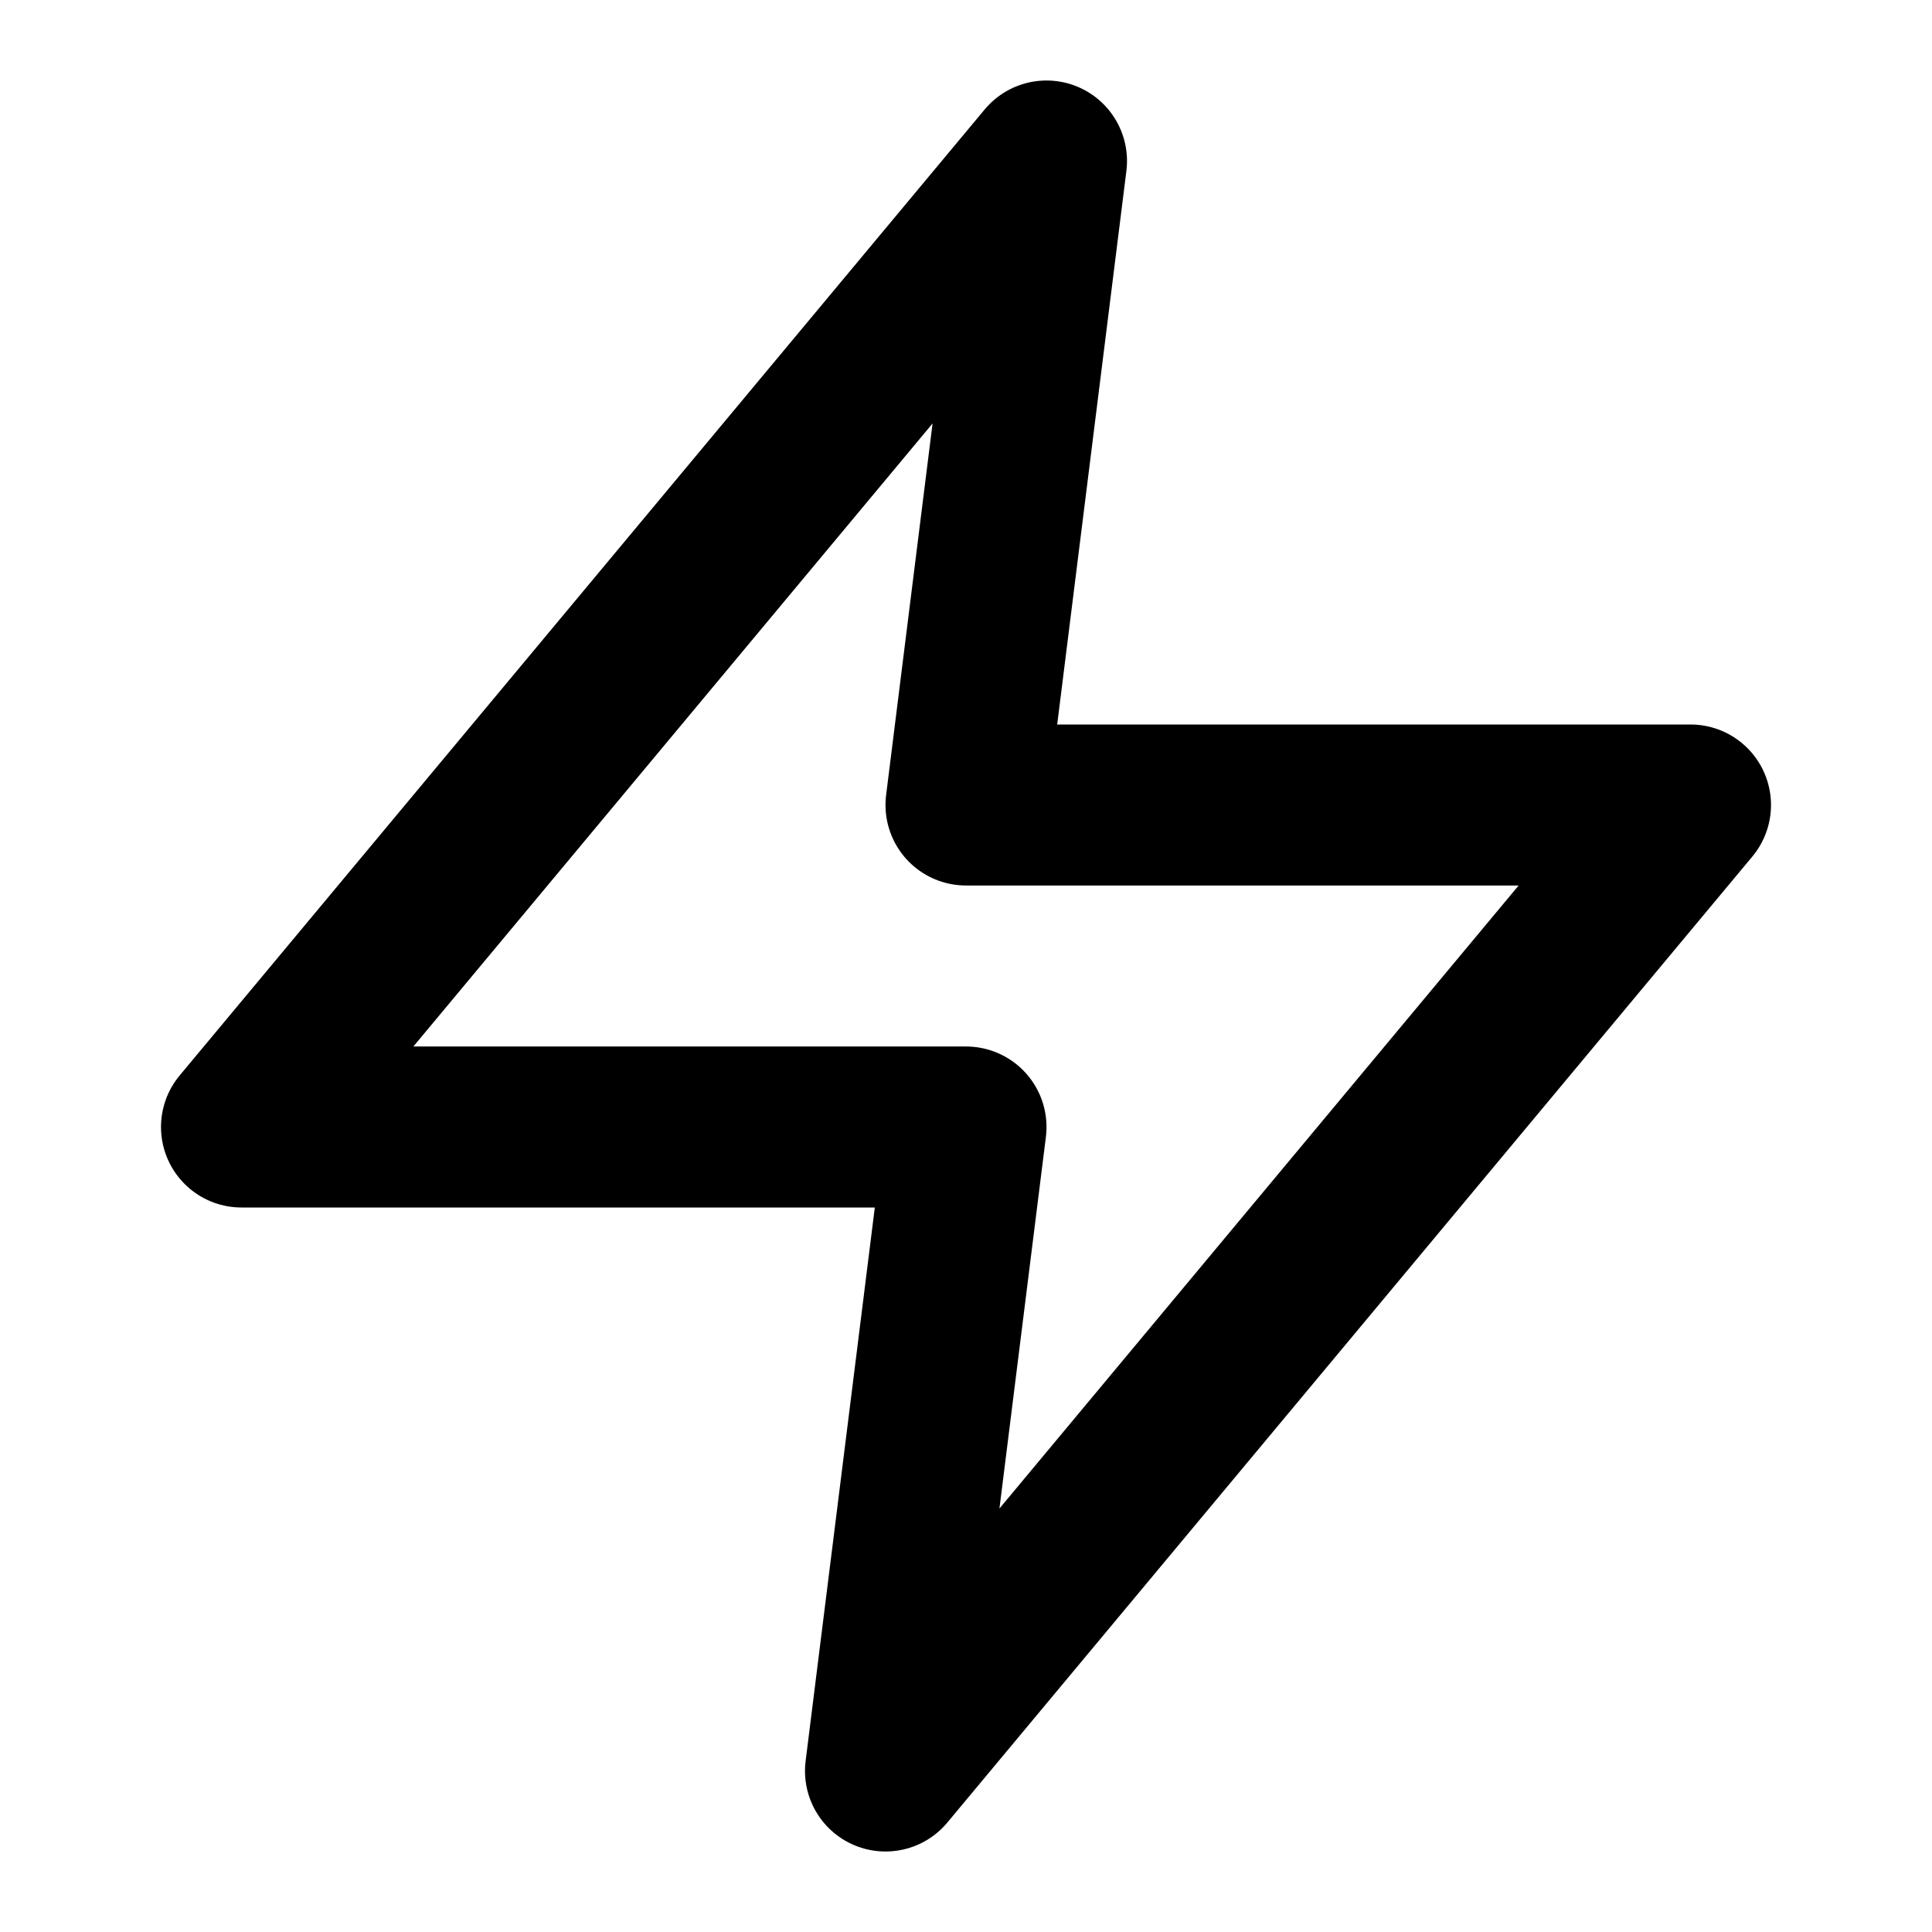
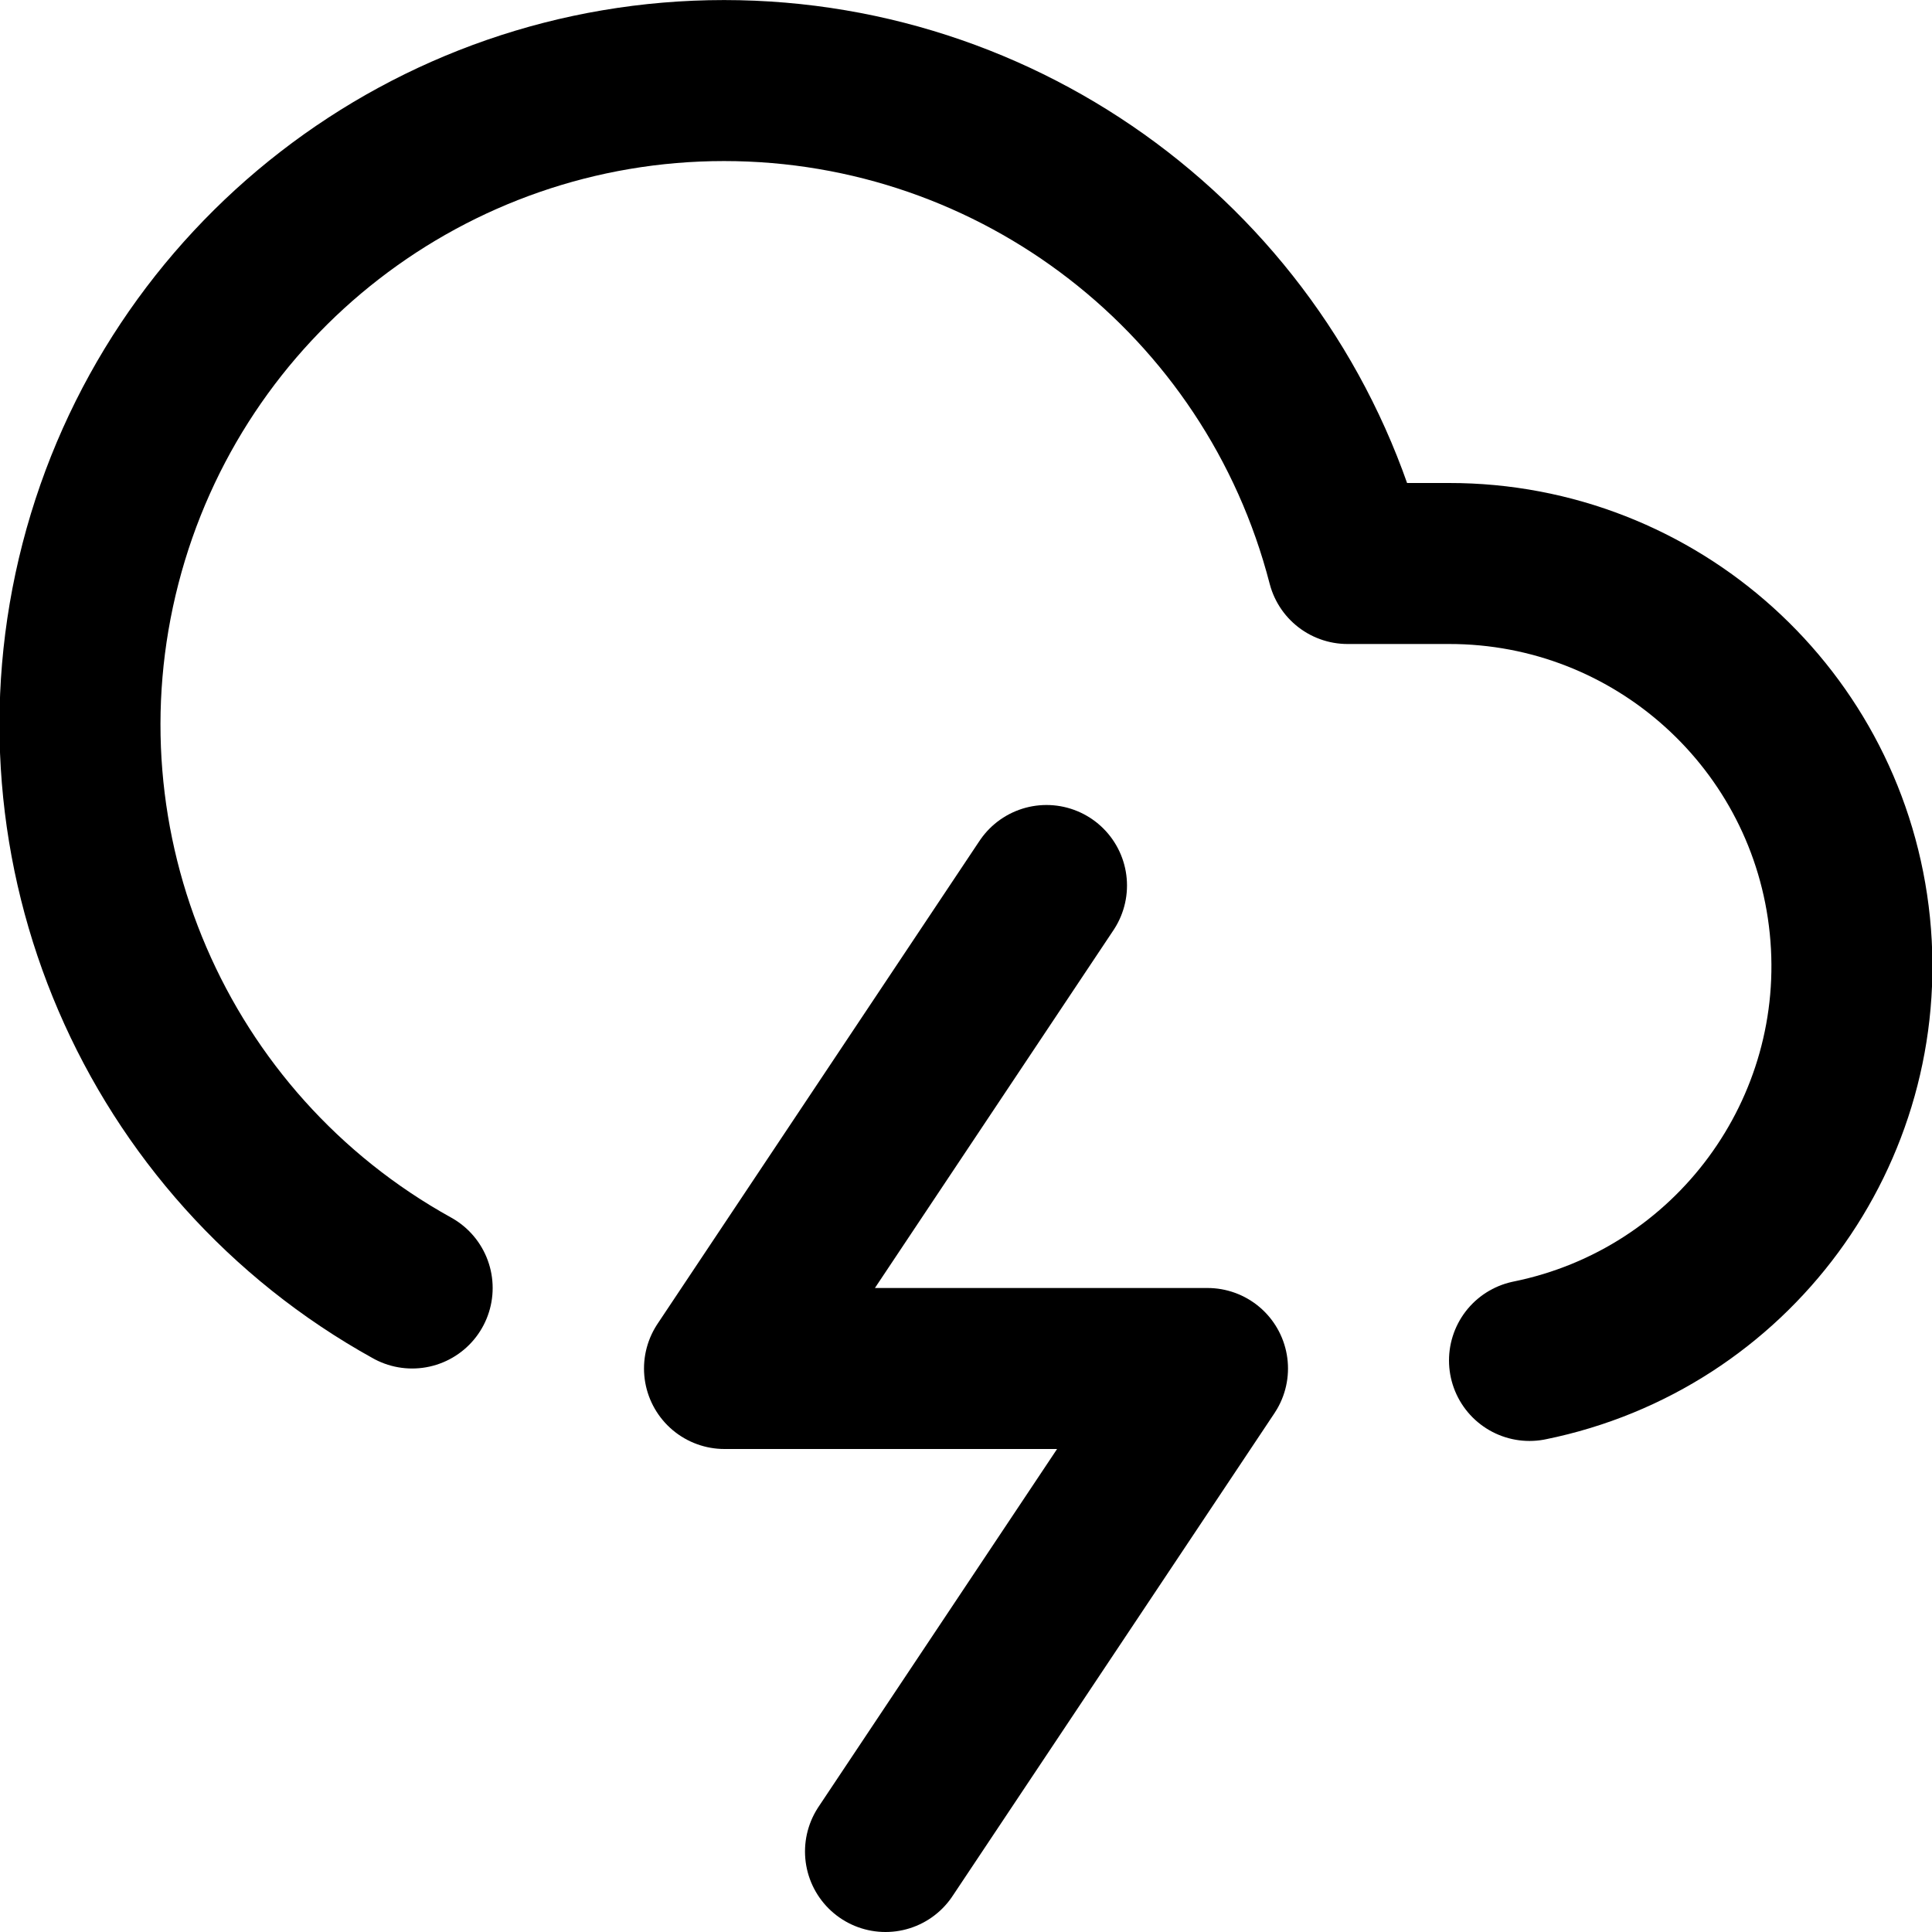
- <svg xmlns="http://www.w3.org/2000/svg" width="20" height="20" viewBox="0 0 24 24" fill="none" stroke="currentColor" stroke-width="2" stroke-linecap="round" stroke-linejoin="round" class="feather feather-zap">
-   <polygon points="13 2 3 14 12 14 11 22 21 10 12 10 13 2" />
+ <svg xmlns="http://www.w3.org/2000/svg" width="20" height="20" viewBox="0 0 24 24" fill="none" stroke="currentColor" stroke-width="2" stroke-linecap="round" stroke-linejoin="round" class="feather feather-cloud-lightning">
+   <path d="M19 16.9A5 5 0 0 0 18 7h-1.26a8 8 0 1 0-11.62 9" />
+   <polyline points="13 11 9 17 15 17 11 23" />
</svg>
